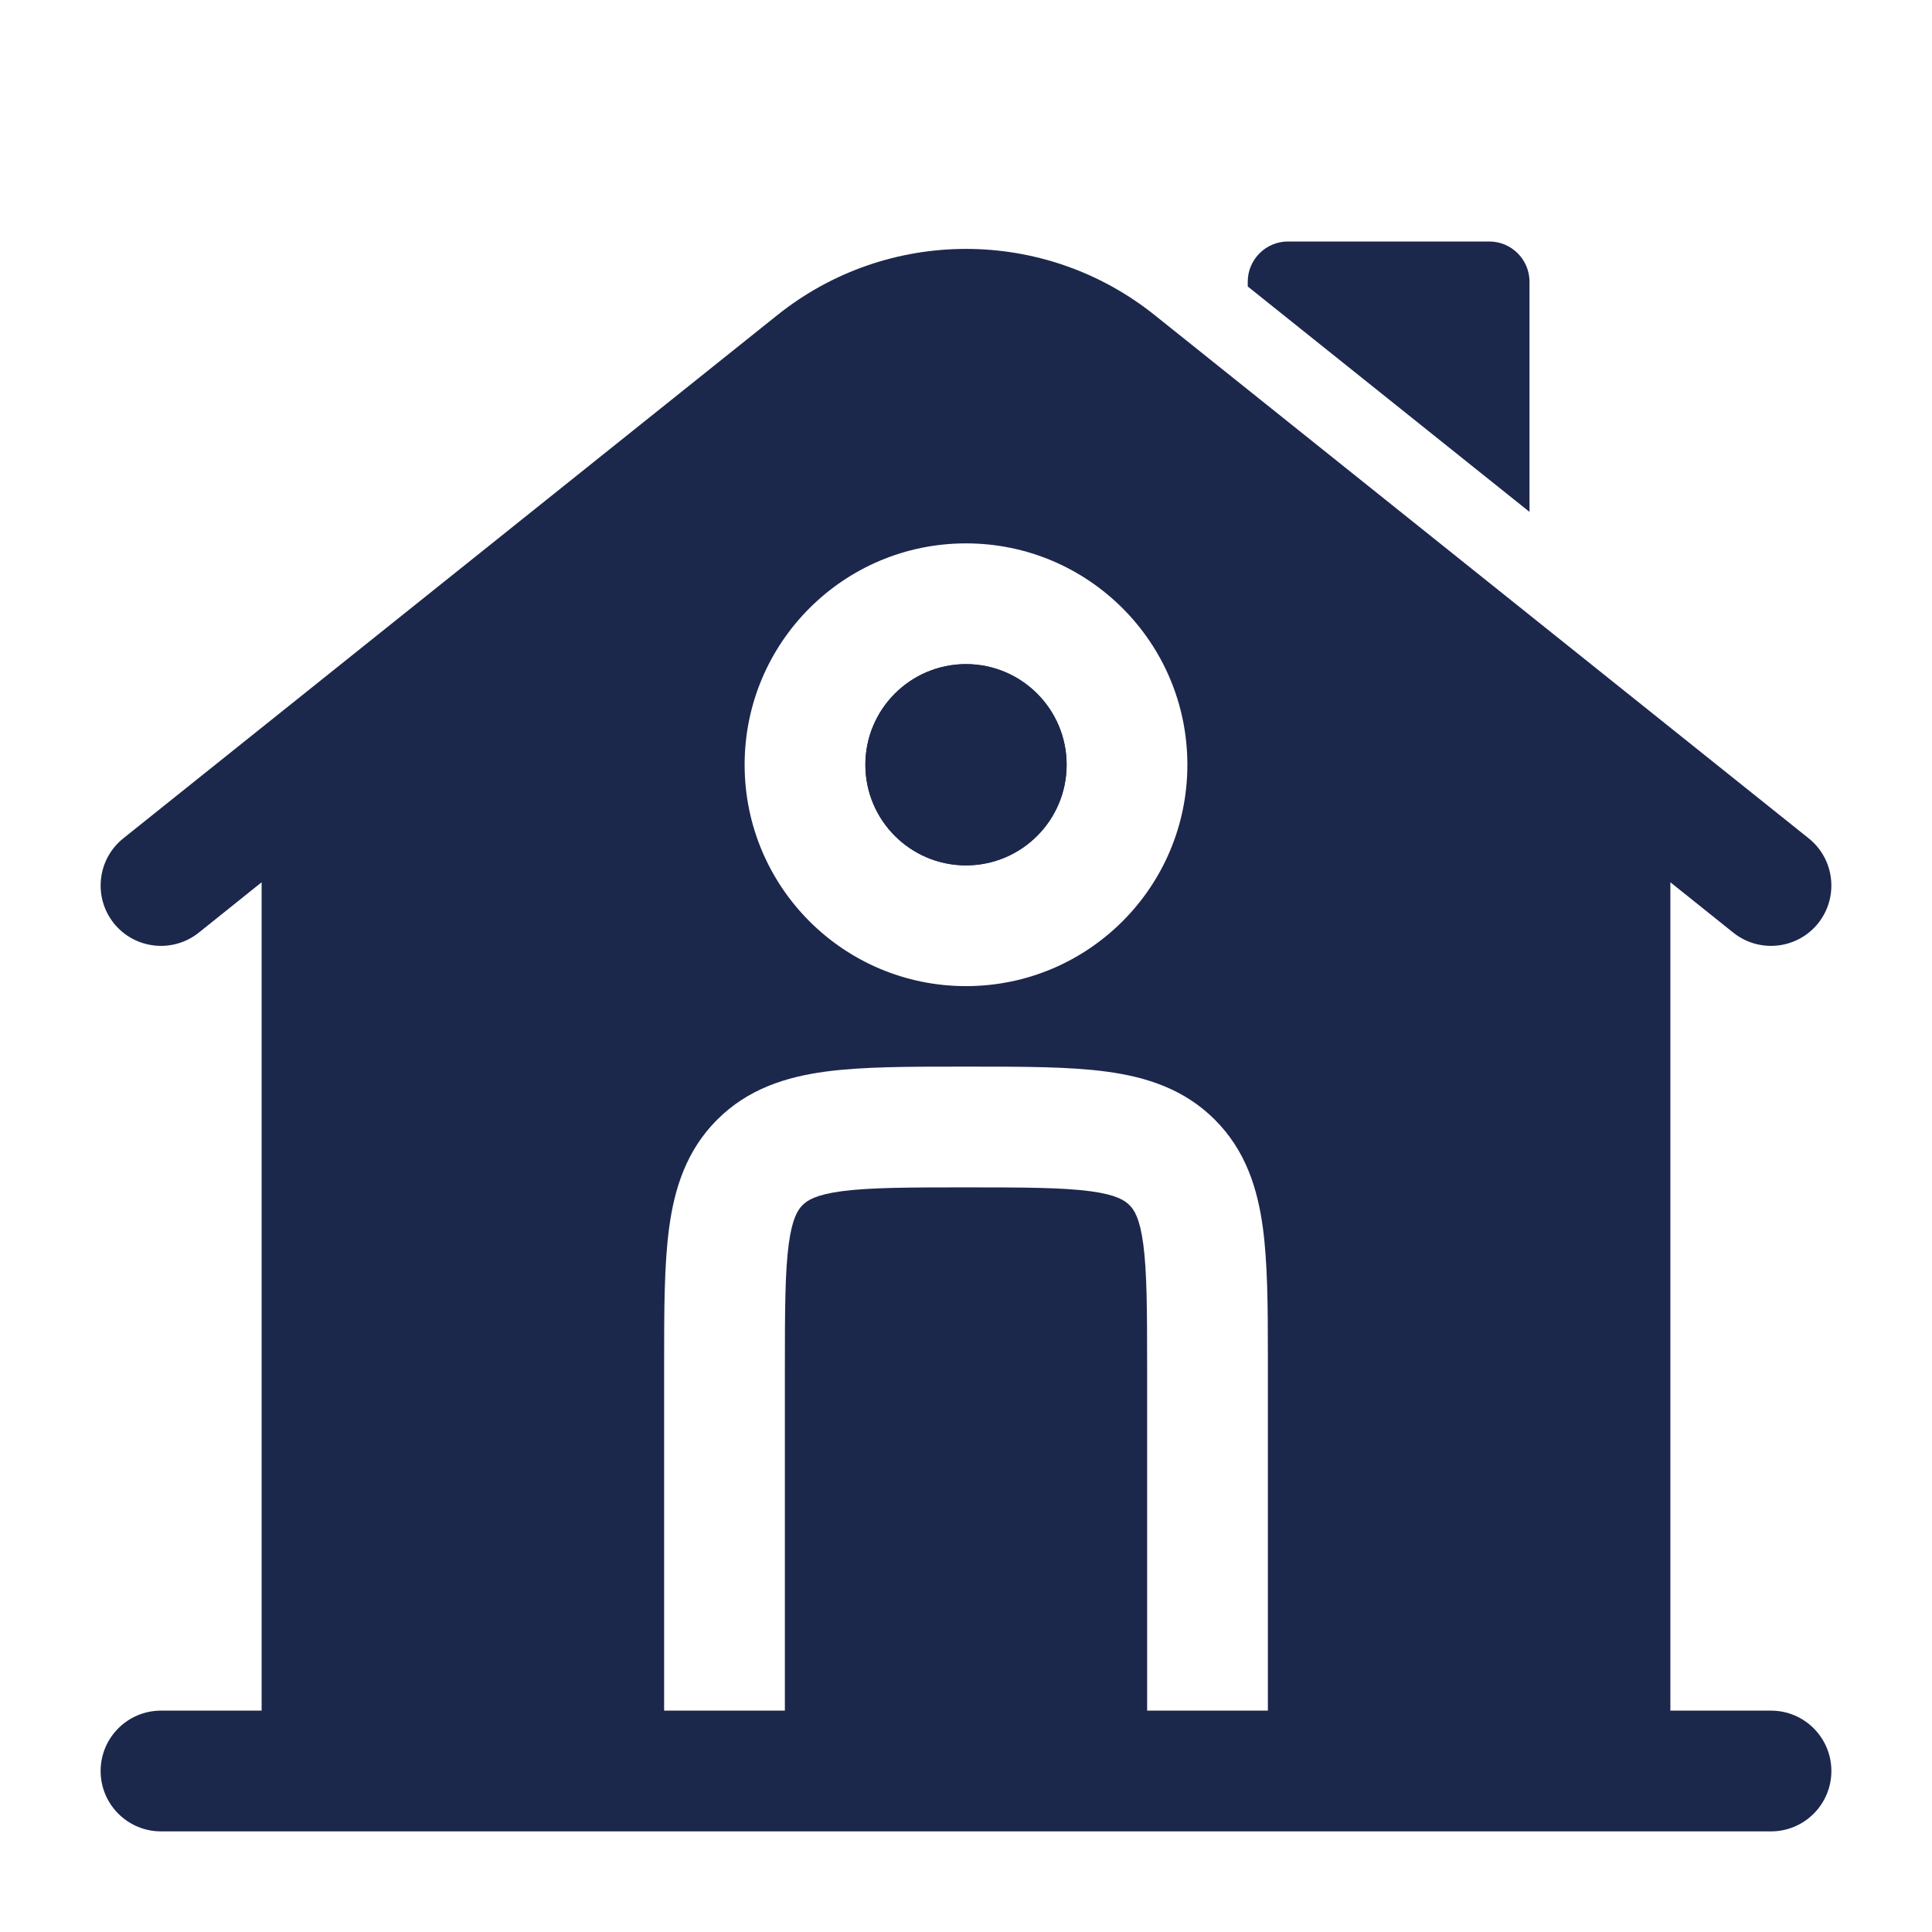
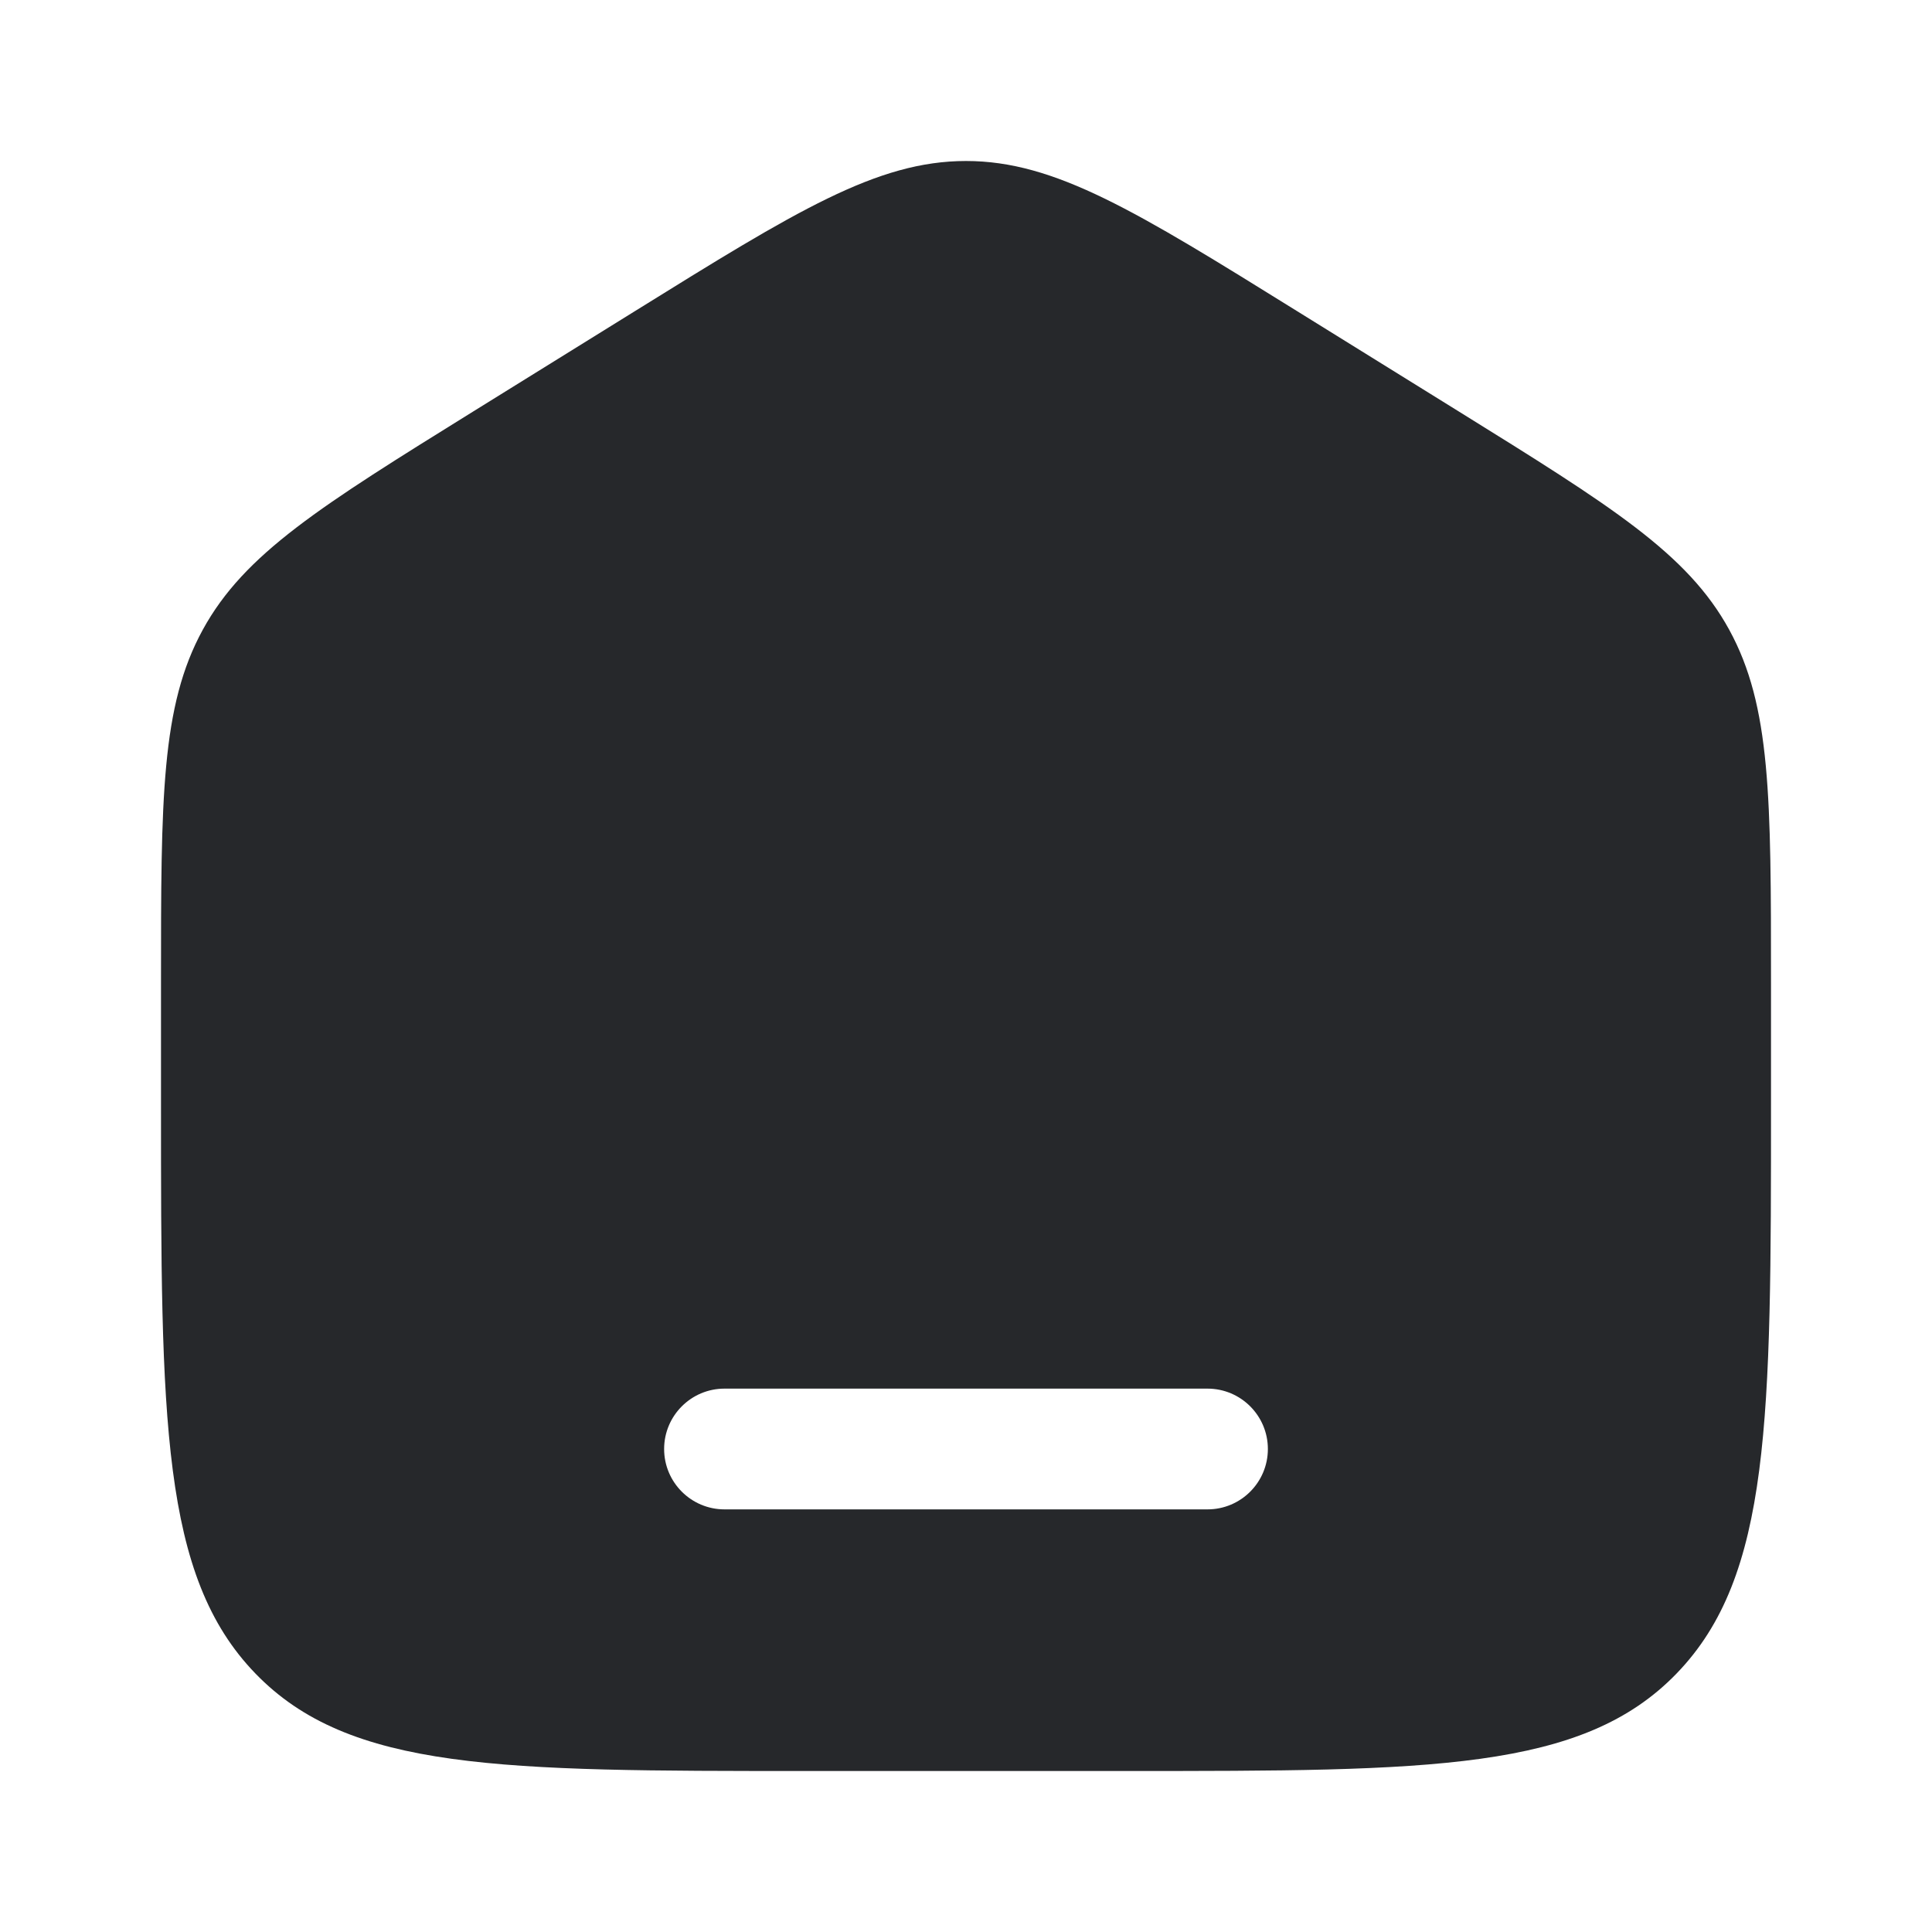
<svg xmlns="http://www.w3.org/2000/svg" width="24" height="24" viewBox="0 0 24 24" fill="none">
-   <path d="M18.5 3H16C15.724 3 15.5 3.224 15.5 3.5V3.559L19 6.359V3.5C19 3.224 18.776 3 18.5 3Z" fill="#1C274C" />
-   <path fill-rule="evenodd" clip-rule="evenodd" d="M10.75 9.5C10.75 8.81 11.31 8.25 12 8.25C12.69 8.25 13.25 8.81 13.25 9.5C13.25 10.19 12.69 10.75 12 10.75C11.31 10.75 10.75 10.19 10.75 9.5Z" fill="#1C274C" />
-   <path fill-rule="evenodd" clip-rule="evenodd" d="M20.75 10.96L21.532 11.586C21.855 11.844 22.327 11.792 22.586 11.469C22.844 11.145 22.792 10.673 22.468 10.414L14.343 3.914C12.973 2.818 11.027 2.818 9.657 3.914L1.532 10.414C1.208 10.673 1.156 11.145 1.414 11.469C1.673 11.792 2.145 11.844 2.469 11.586L3.25 10.96V21.25H2C1.586 21.25 1.25 21.586 1.25 22C1.25 22.414 1.586 22.75 2 22.75H22C22.414 22.75 22.75 22.414 22.75 22C22.75 21.586 22.414 21.25 22 21.25H20.75V10.96ZM9.25 9.5C9.25 7.981 10.481 6.75 12 6.75C13.519 6.75 14.75 7.981 14.75 9.5C14.75 11.019 13.519 12.25 12 12.25C10.481 12.25 9.25 11.019 9.25 9.5ZM12.049 13.25C12.714 13.25 13.287 13.25 13.746 13.312C14.238 13.378 14.709 13.527 15.091 13.909C15.473 14.291 15.622 14.762 15.688 15.254C15.746 15.684 15.75 16.215 15.75 16.827C15.75 16.868 15.75 16.909 15.75 16.951L15.75 21.25H14.25V17C14.25 16.272 14.248 15.801 14.202 15.454C14.158 15.129 14.088 15.027 14.03 14.97C13.973 14.913 13.871 14.842 13.546 14.798C13.199 14.752 12.728 14.75 12 14.75C11.272 14.75 10.801 14.752 10.454 14.798C10.129 14.842 10.027 14.913 9.97 14.97C9.913 15.027 9.842 15.129 9.798 15.454C9.752 15.801 9.75 16.272 9.75 17V21.25H8.25L8.25 16.951C8.25 16.286 8.25 15.713 8.312 15.254C8.378 14.762 8.527 14.291 8.909 13.909C9.291 13.527 9.763 13.378 10.254 13.312C10.713 13.25 11.286 13.25 11.951 13.25H12.049Z" fill="#1C274C" />
-   <path fill-rule="evenodd" clip-rule="evenodd" d="M10.75 9.5C10.75 8.81 11.31 8.25 12 8.25C12.69 8.25 13.25 8.81 13.25 9.5C13.25 10.19 12.69 10.75 12 10.75C11.31 10.75 10.75 10.19 10.75 9.5Z" fill="#1C274C" />
+   <path fill-rule="evenodd" clip-rule="evenodd" d="M2.519 7.823C2 8.771 2 9.915 2 12.204V13.725C2 17.626 2 19.576 3.172 20.788C4.343 22 6.229 22 10 22H14C17.771 22 19.657 22 20.828 20.788C22 19.576 22 17.626 22 13.725V12.204C22 9.915 22 8.771 21.481 7.823C20.962 6.874 20.013 6.286 18.116 5.108L16.116 3.867C14.111 2.622 13.108 2 12 2C10.892 2 9.889 2.622 7.884 3.867L5.884 5.108C3.987 6.286 3.038 6.874 2.519 7.823ZM9 17.25C8.586 17.25 8.25 17.586 8.25 18C8.25 18.414 8.586 18.75 9 18.75H15C15.414 18.75 15.75 18.414 15.75 18C15.75 17.586 15.414 17.25 15 17.25H9Z" fill="#26282B" />
</svg>
